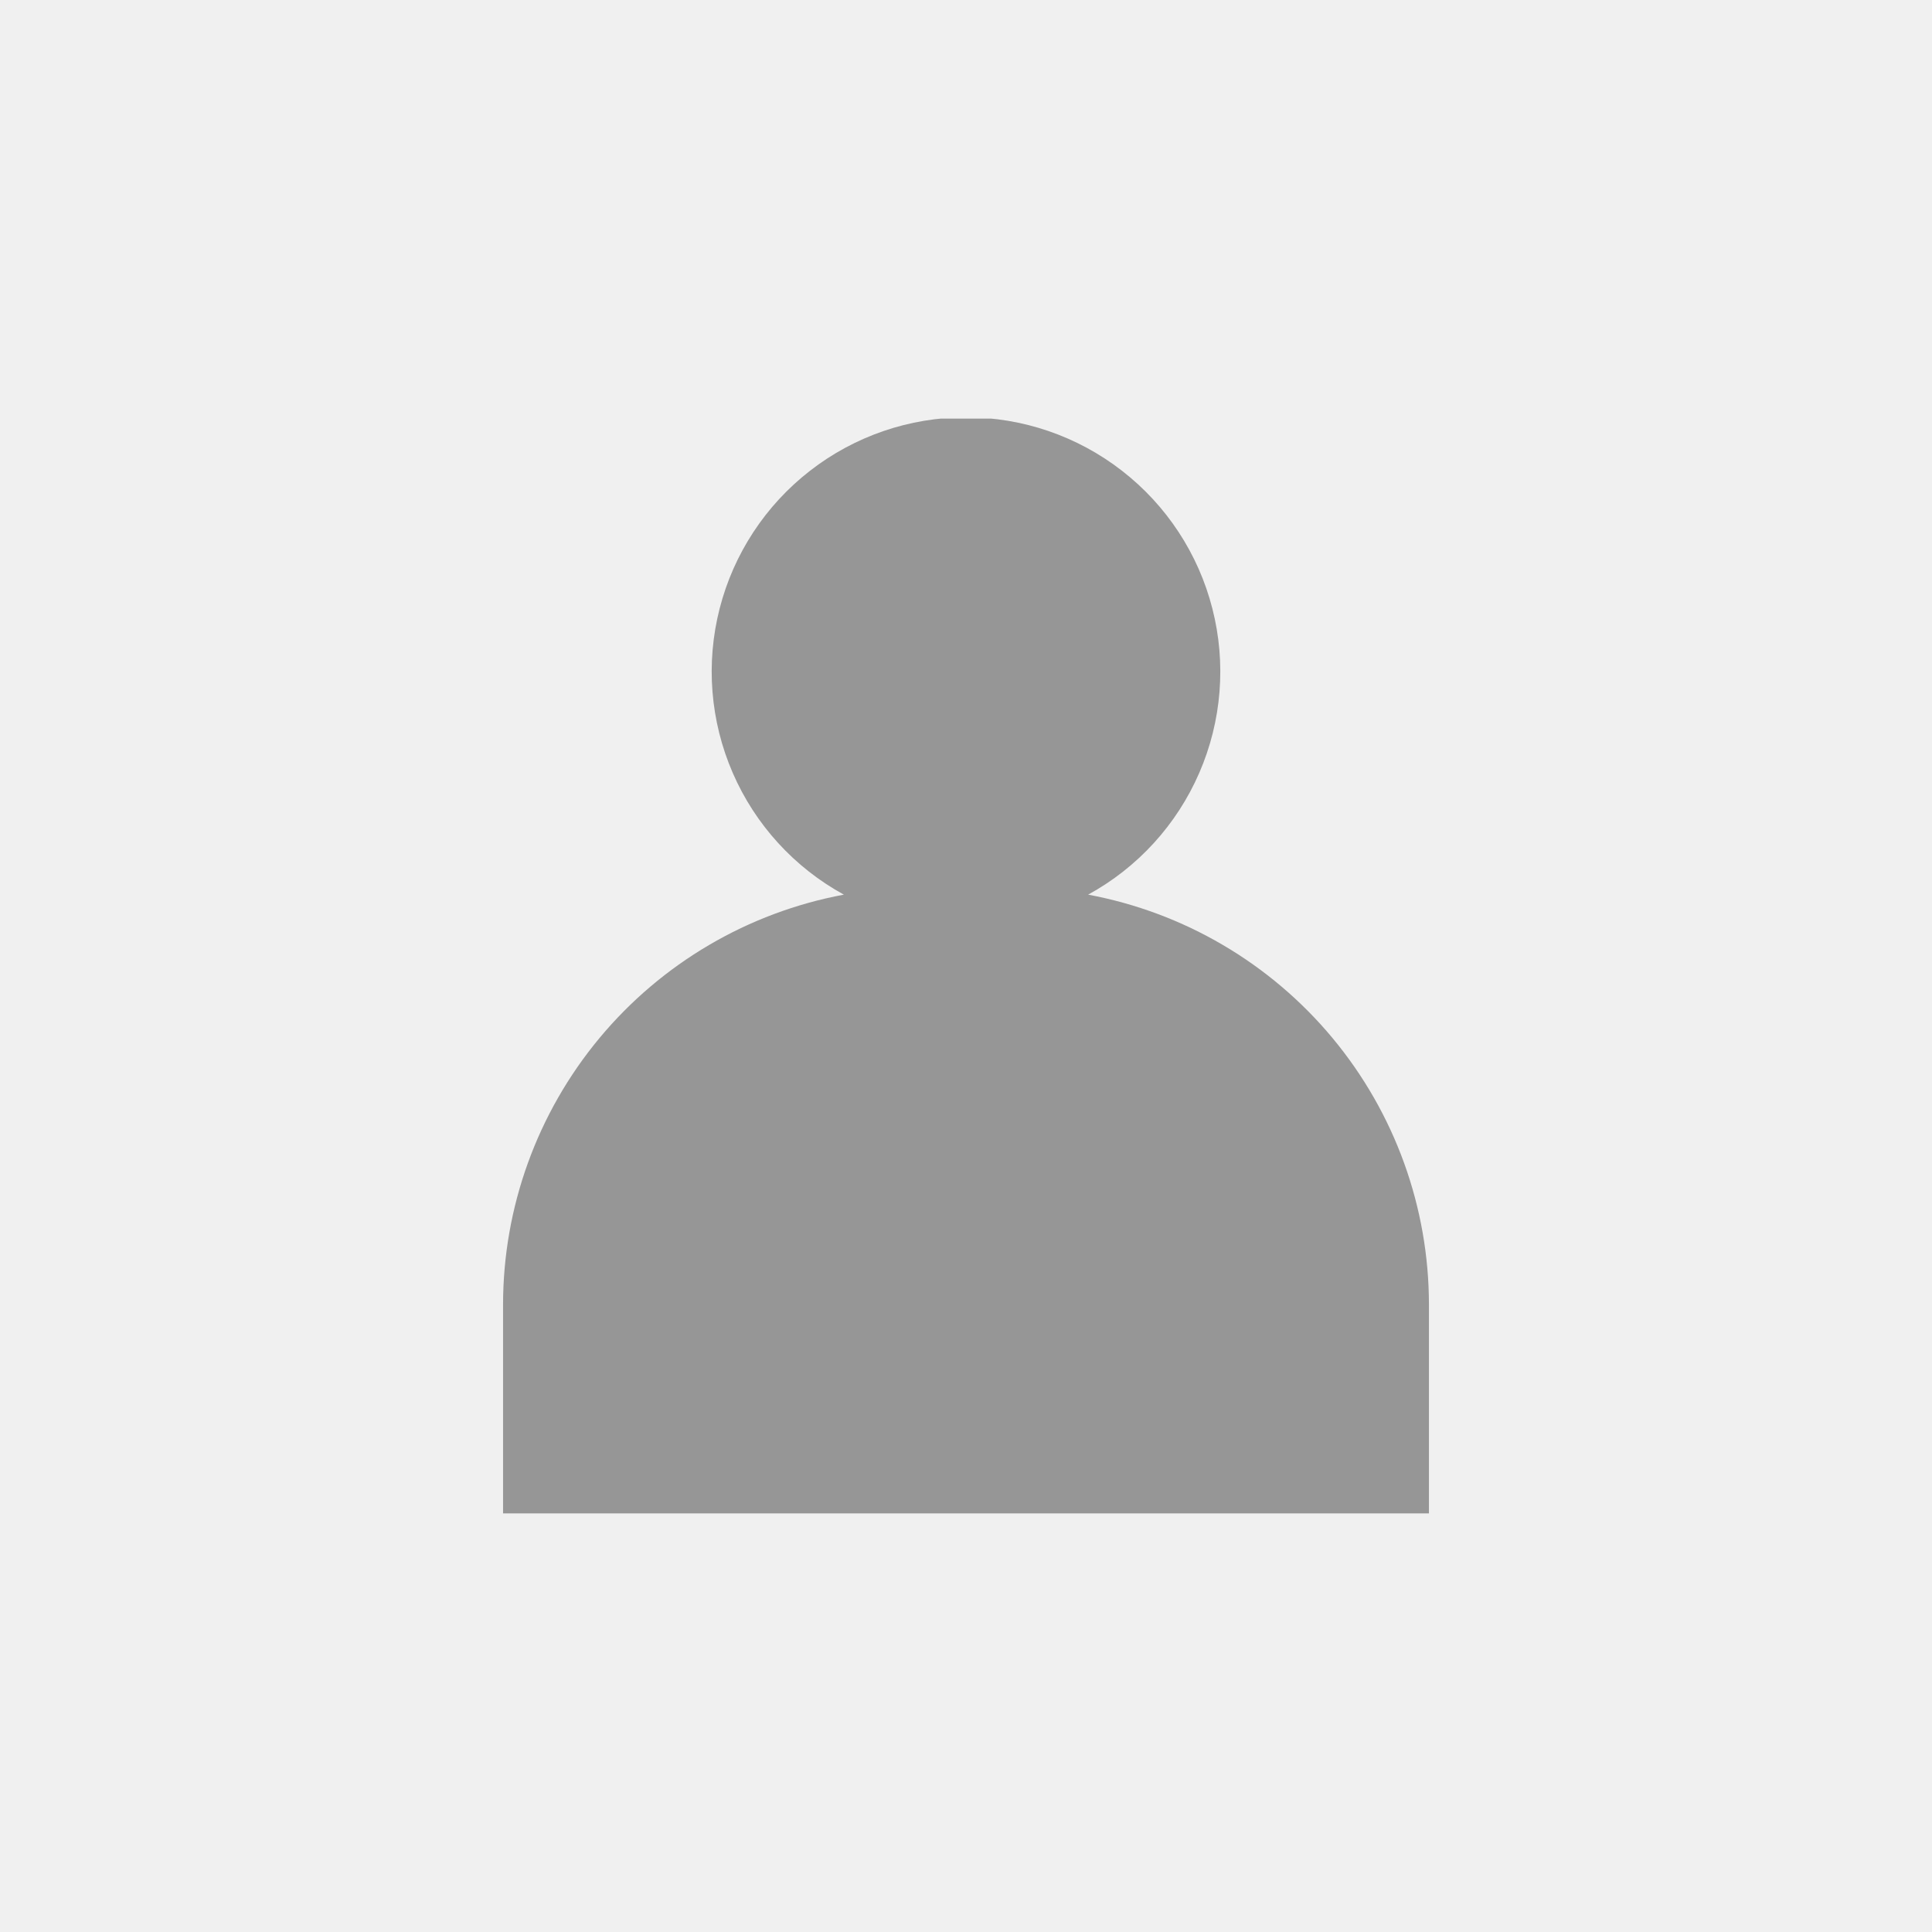
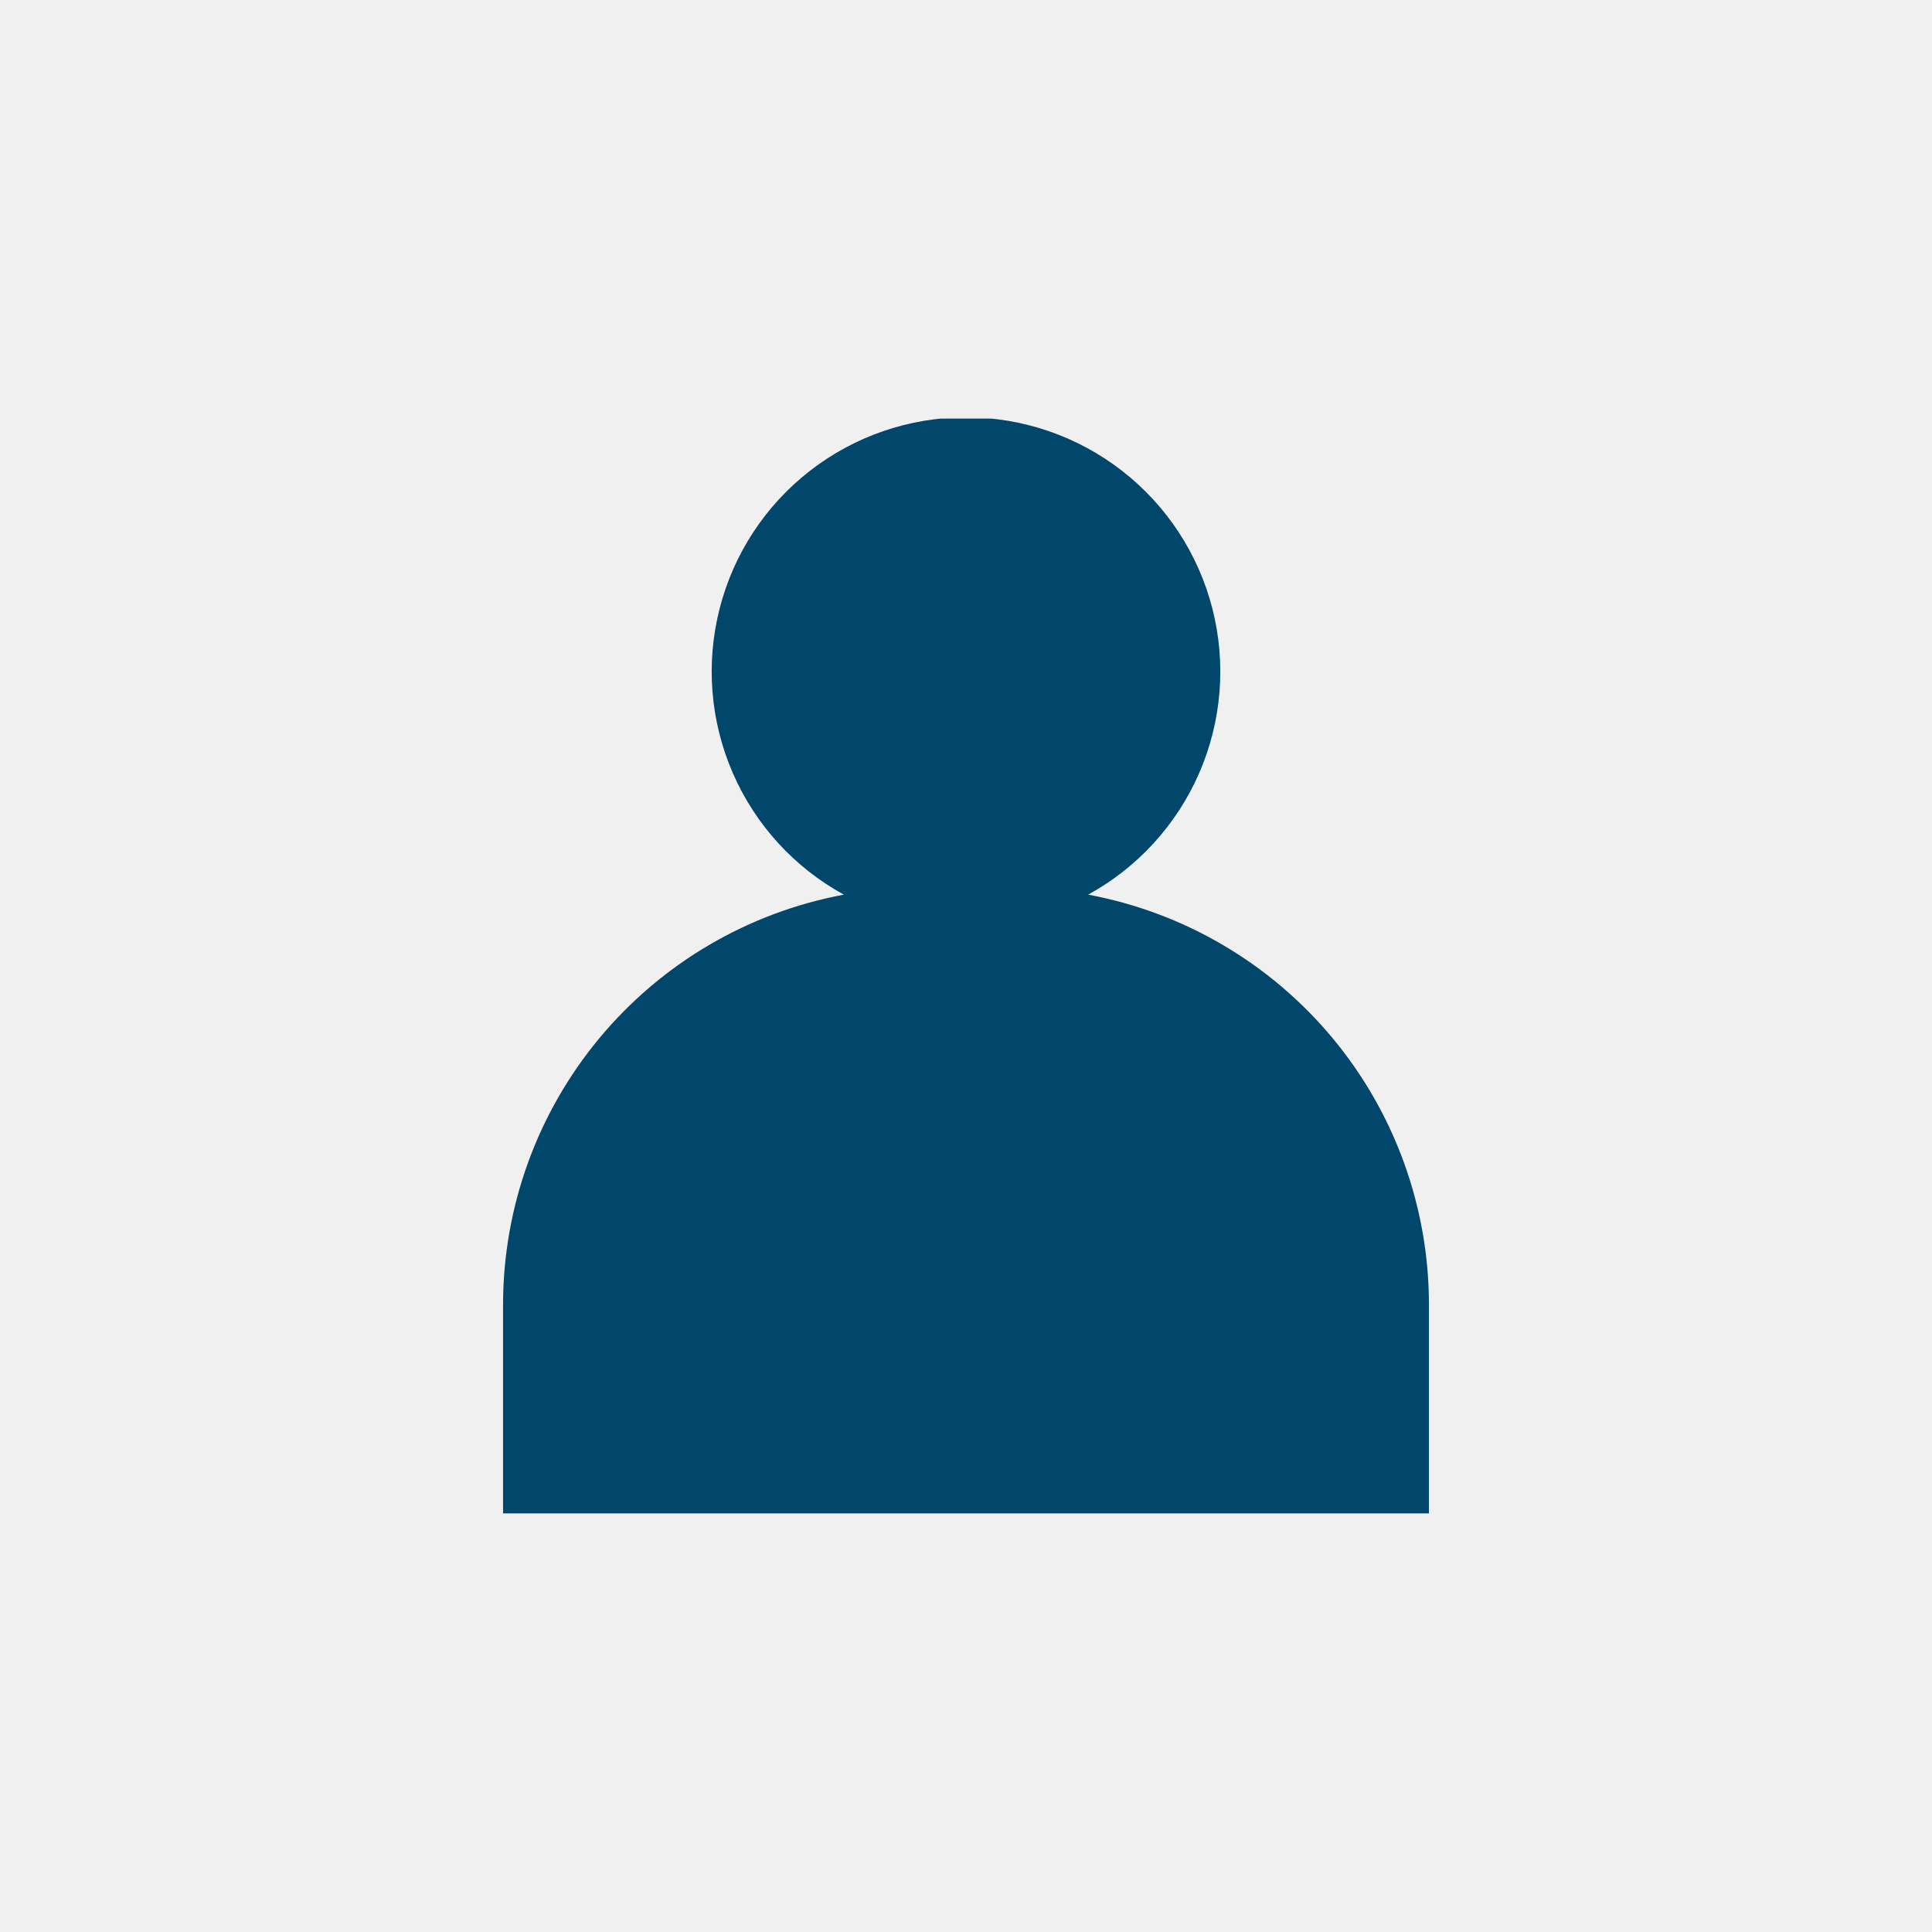
<svg xmlns="http://www.w3.org/2000/svg" width="60" height="60" viewBox="0 0 60 60" fill="none">
-   <g clip-path="url(#clip0_622_3476)">
-     <path d="M44.377 47V40.517C44.376 37.493 43.317 34.565 41.384 32.239C39.451 29.914 36.766 28.338 33.793 27.784C35.332 26.942 36.546 25.612 37.244 24.003C37.943 22.394 38.086 20.599 37.651 18.899C37.217 17.2 36.229 15.694 34.843 14.619C33.458 13.543 31.754 12.96 30 12.96C28.246 12.96 26.542 13.543 25.157 14.619C23.772 15.694 22.784 17.2 22.349 18.899C21.914 20.599 22.057 22.394 22.756 24.003C23.454 25.612 24.669 26.942 26.207 27.784C23.234 28.338 20.549 29.914 18.616 32.239C16.683 34.565 15.624 37.493 15.623 40.517V47H44.377Z" fill="#969696" />
+   <g clip-path="url(#clip0_3_620)">
+     <path d="M44.377 47V40.517C44.376 37.493 43.317 34.565 41.384 32.239C39.451 29.914 36.766 28.338 33.793 27.784C35.331 26.942 36.545 25.612 37.244 24.003C37.943 22.394 38.086 20.599 37.651 18.899C37.216 17.2 36.228 15.694 34.843 14.619C33.458 13.543 31.754 12.96 30 12.96C28.246 12.96 26.542 13.543 25.157 14.619C23.771 15.694 22.783 17.2 22.349 18.899C21.914 20.599 22.057 22.394 22.756 24.003C23.454 25.612 24.668 26.942 26.207 27.784C23.234 28.338 20.549 29.914 18.616 32.239C16.683 34.565 15.624 37.493 15.623 40.517V47H44.377Z" fill="#00476B" />
  </g>
  <defs>
-     <clipPath id="clip0_622_3476">
-       <rect width="28.754" height="34" fill="white" transform="translate(15.623 13)" />
+     <clipPath id="clip0_3_620">
+       <rect width="28.754" height="34" fill="white" transform="translate(15.6228 13)" />
    </clipPath>
  </defs>
</svg>
